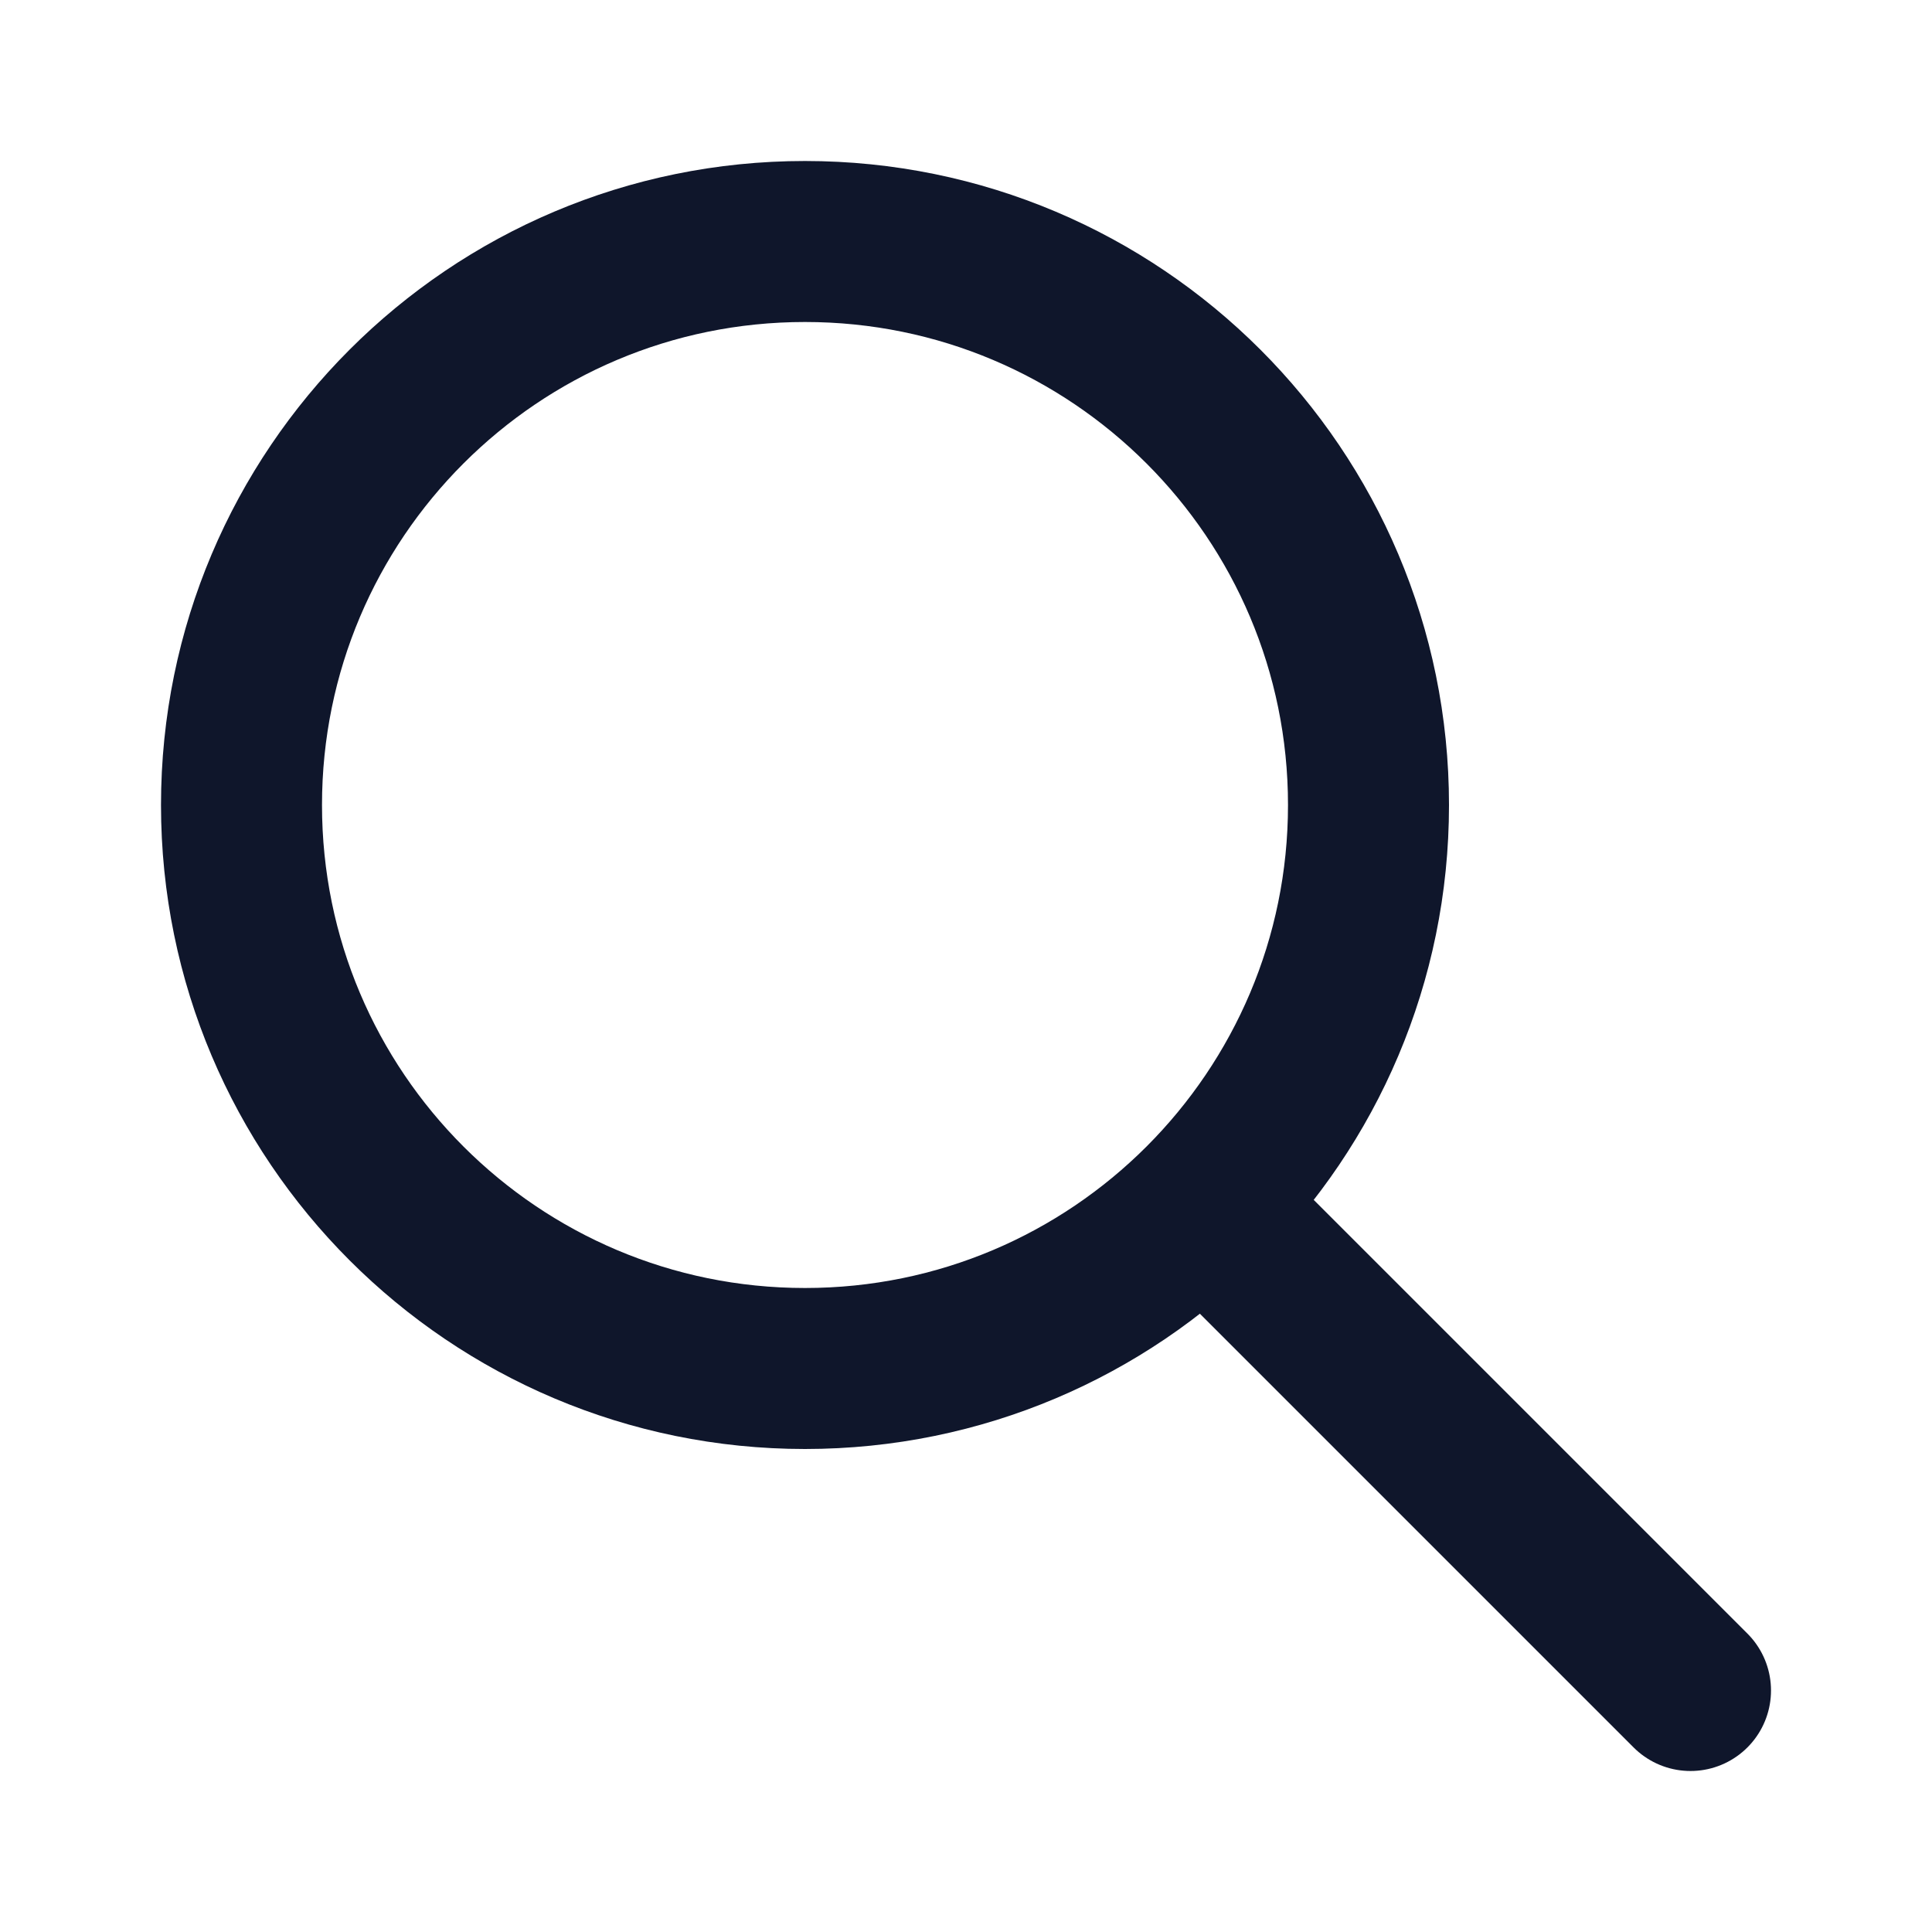
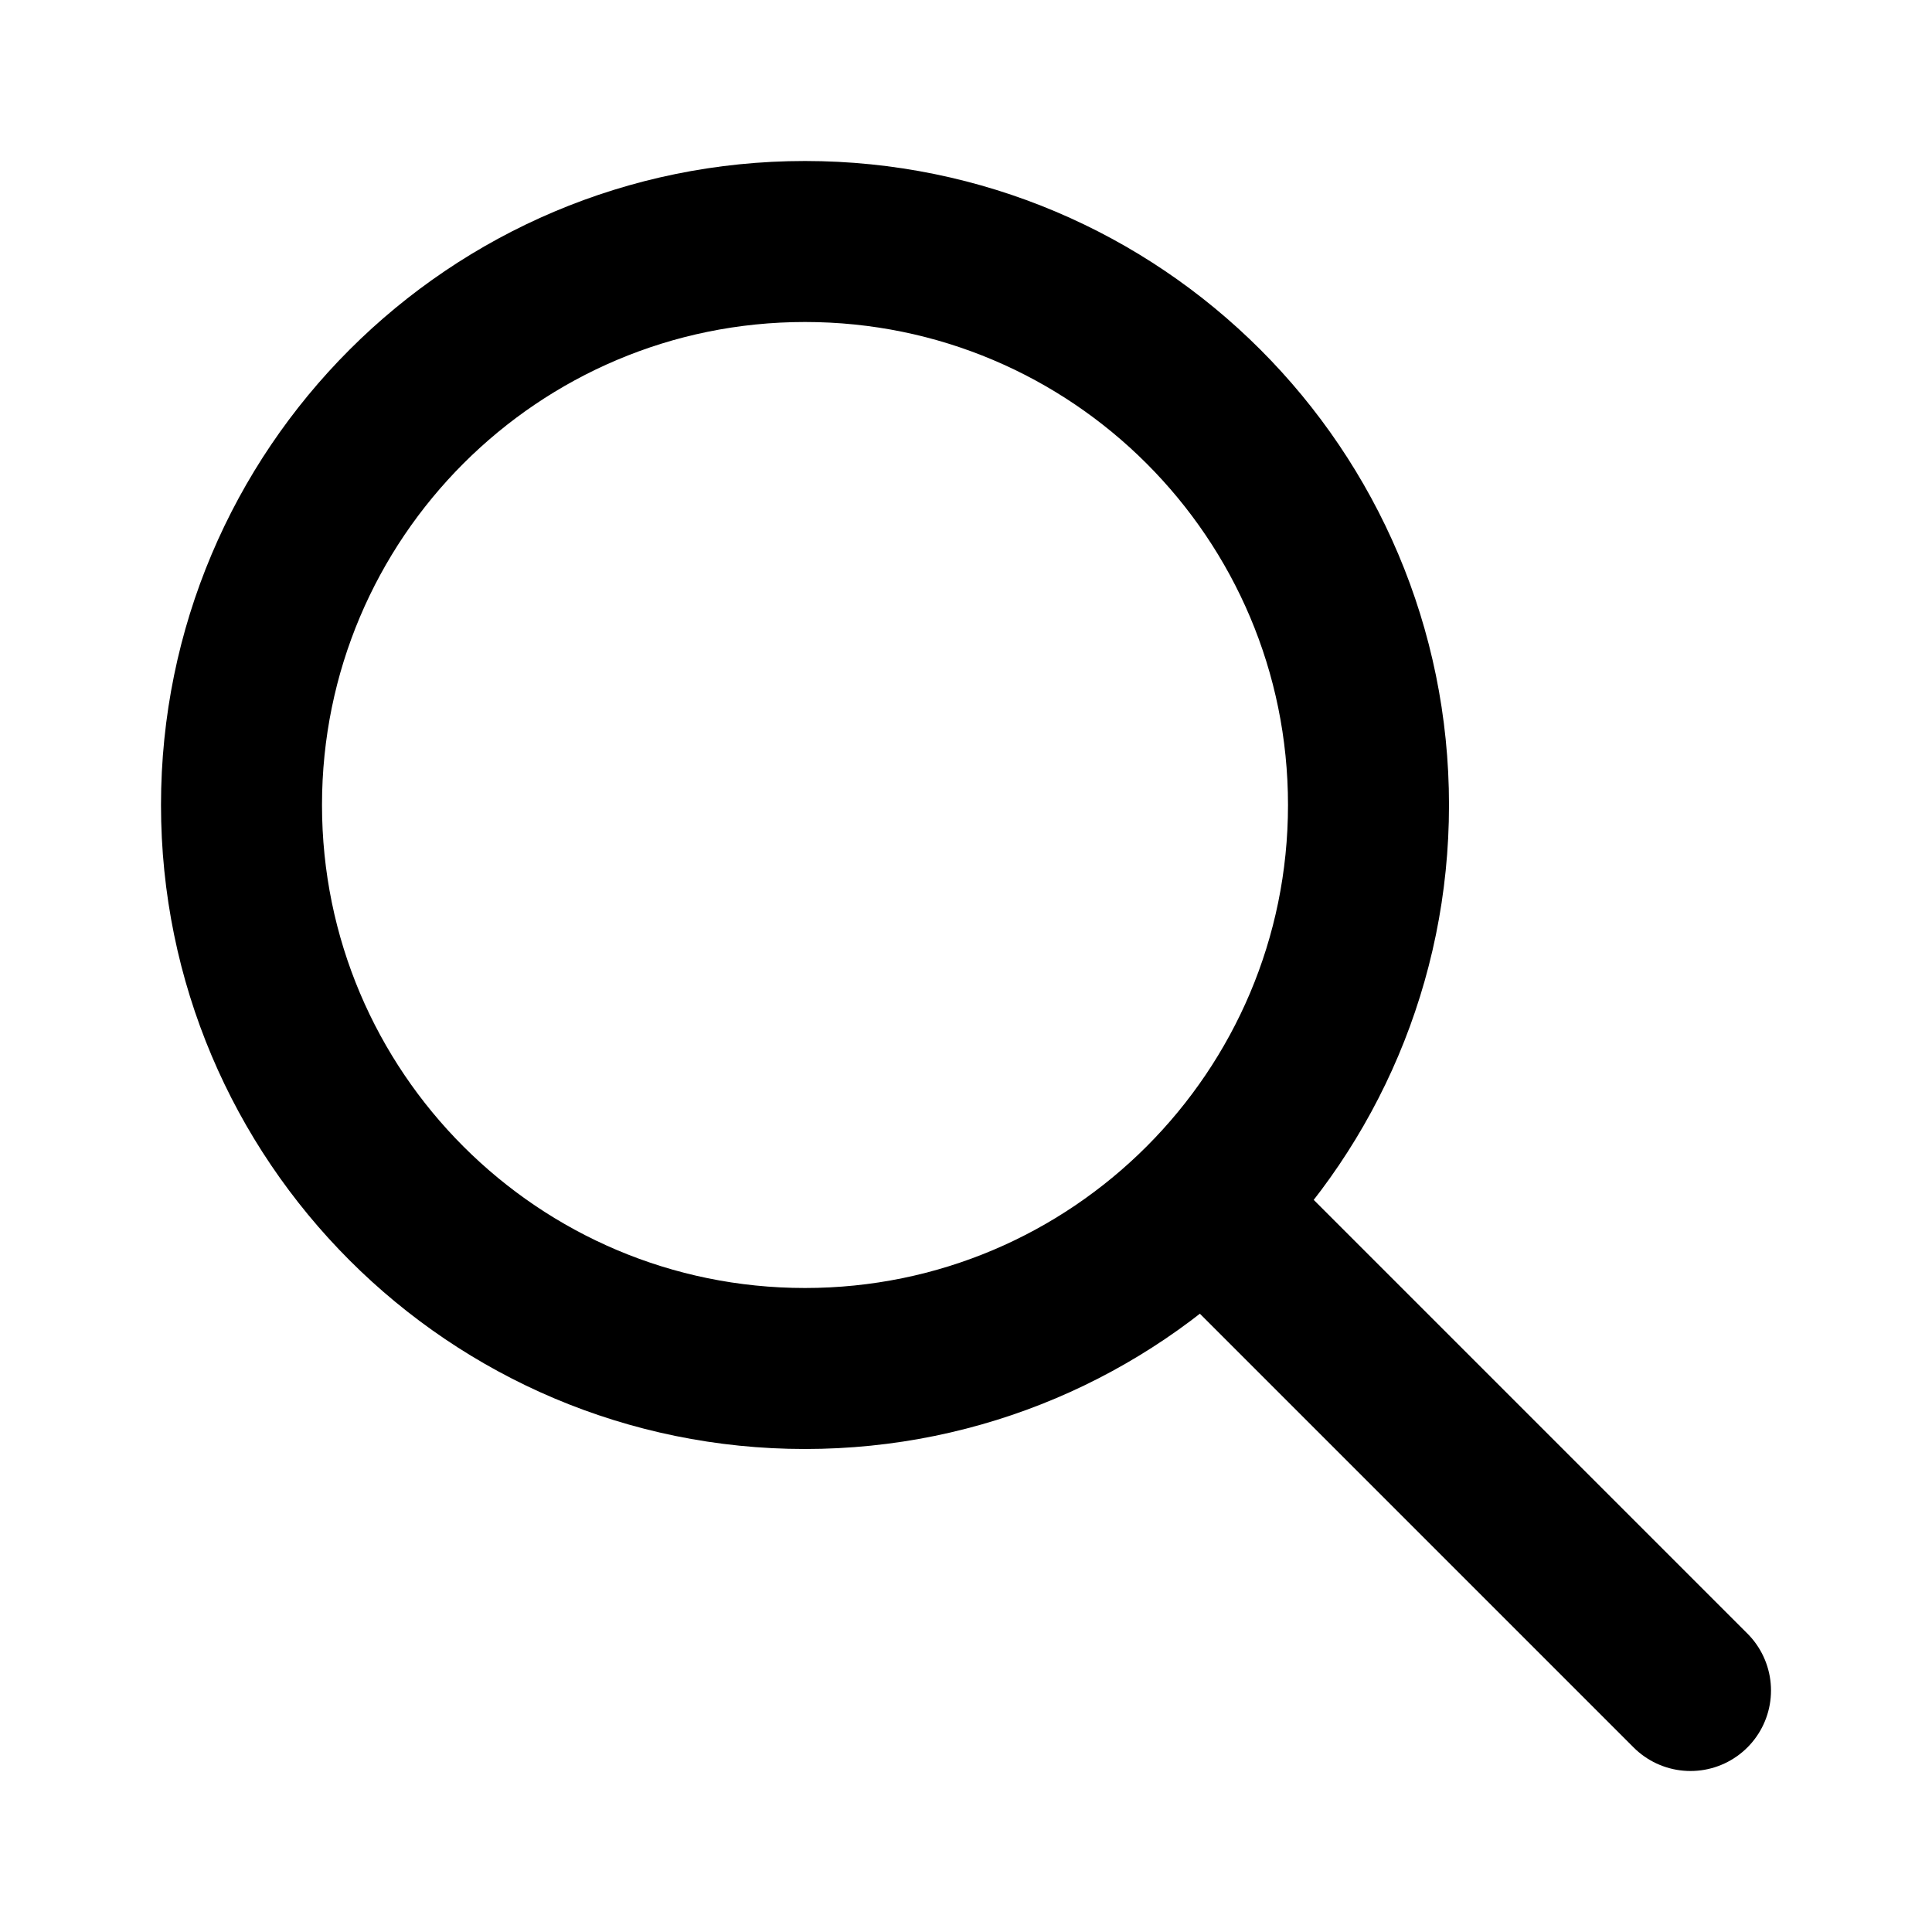
<svg xmlns="http://www.w3.org/2000/svg" width="24" height="24" viewBox="0 0 24 24" fill="none">
-   <path d="M10 10m-7 0a7 7 0 1 0 14 0a7 7 0 1 0 -14 0" stroke="#0F162B" stroke-width="2" stroke-linecap="round" stroke-linejoin="round" />
-   <path d="M21 21l-6 -6" stroke="#0F162B" stroke-width="2" stroke-linecap="round" stroke-linejoin="round" />
+   <path d="M10 10m-7 0a7 7 0 1 0 14 0a7 7 0 1 0 -14 0" stroke="currentColor" stroke-width="2" stroke-linecap="round" stroke-linejoin="round" />
+   <path d="M21 21l-6 -6" stroke="currentColor" stroke-width="2" stroke-linecap="round" stroke-linejoin="round" />
</svg>
